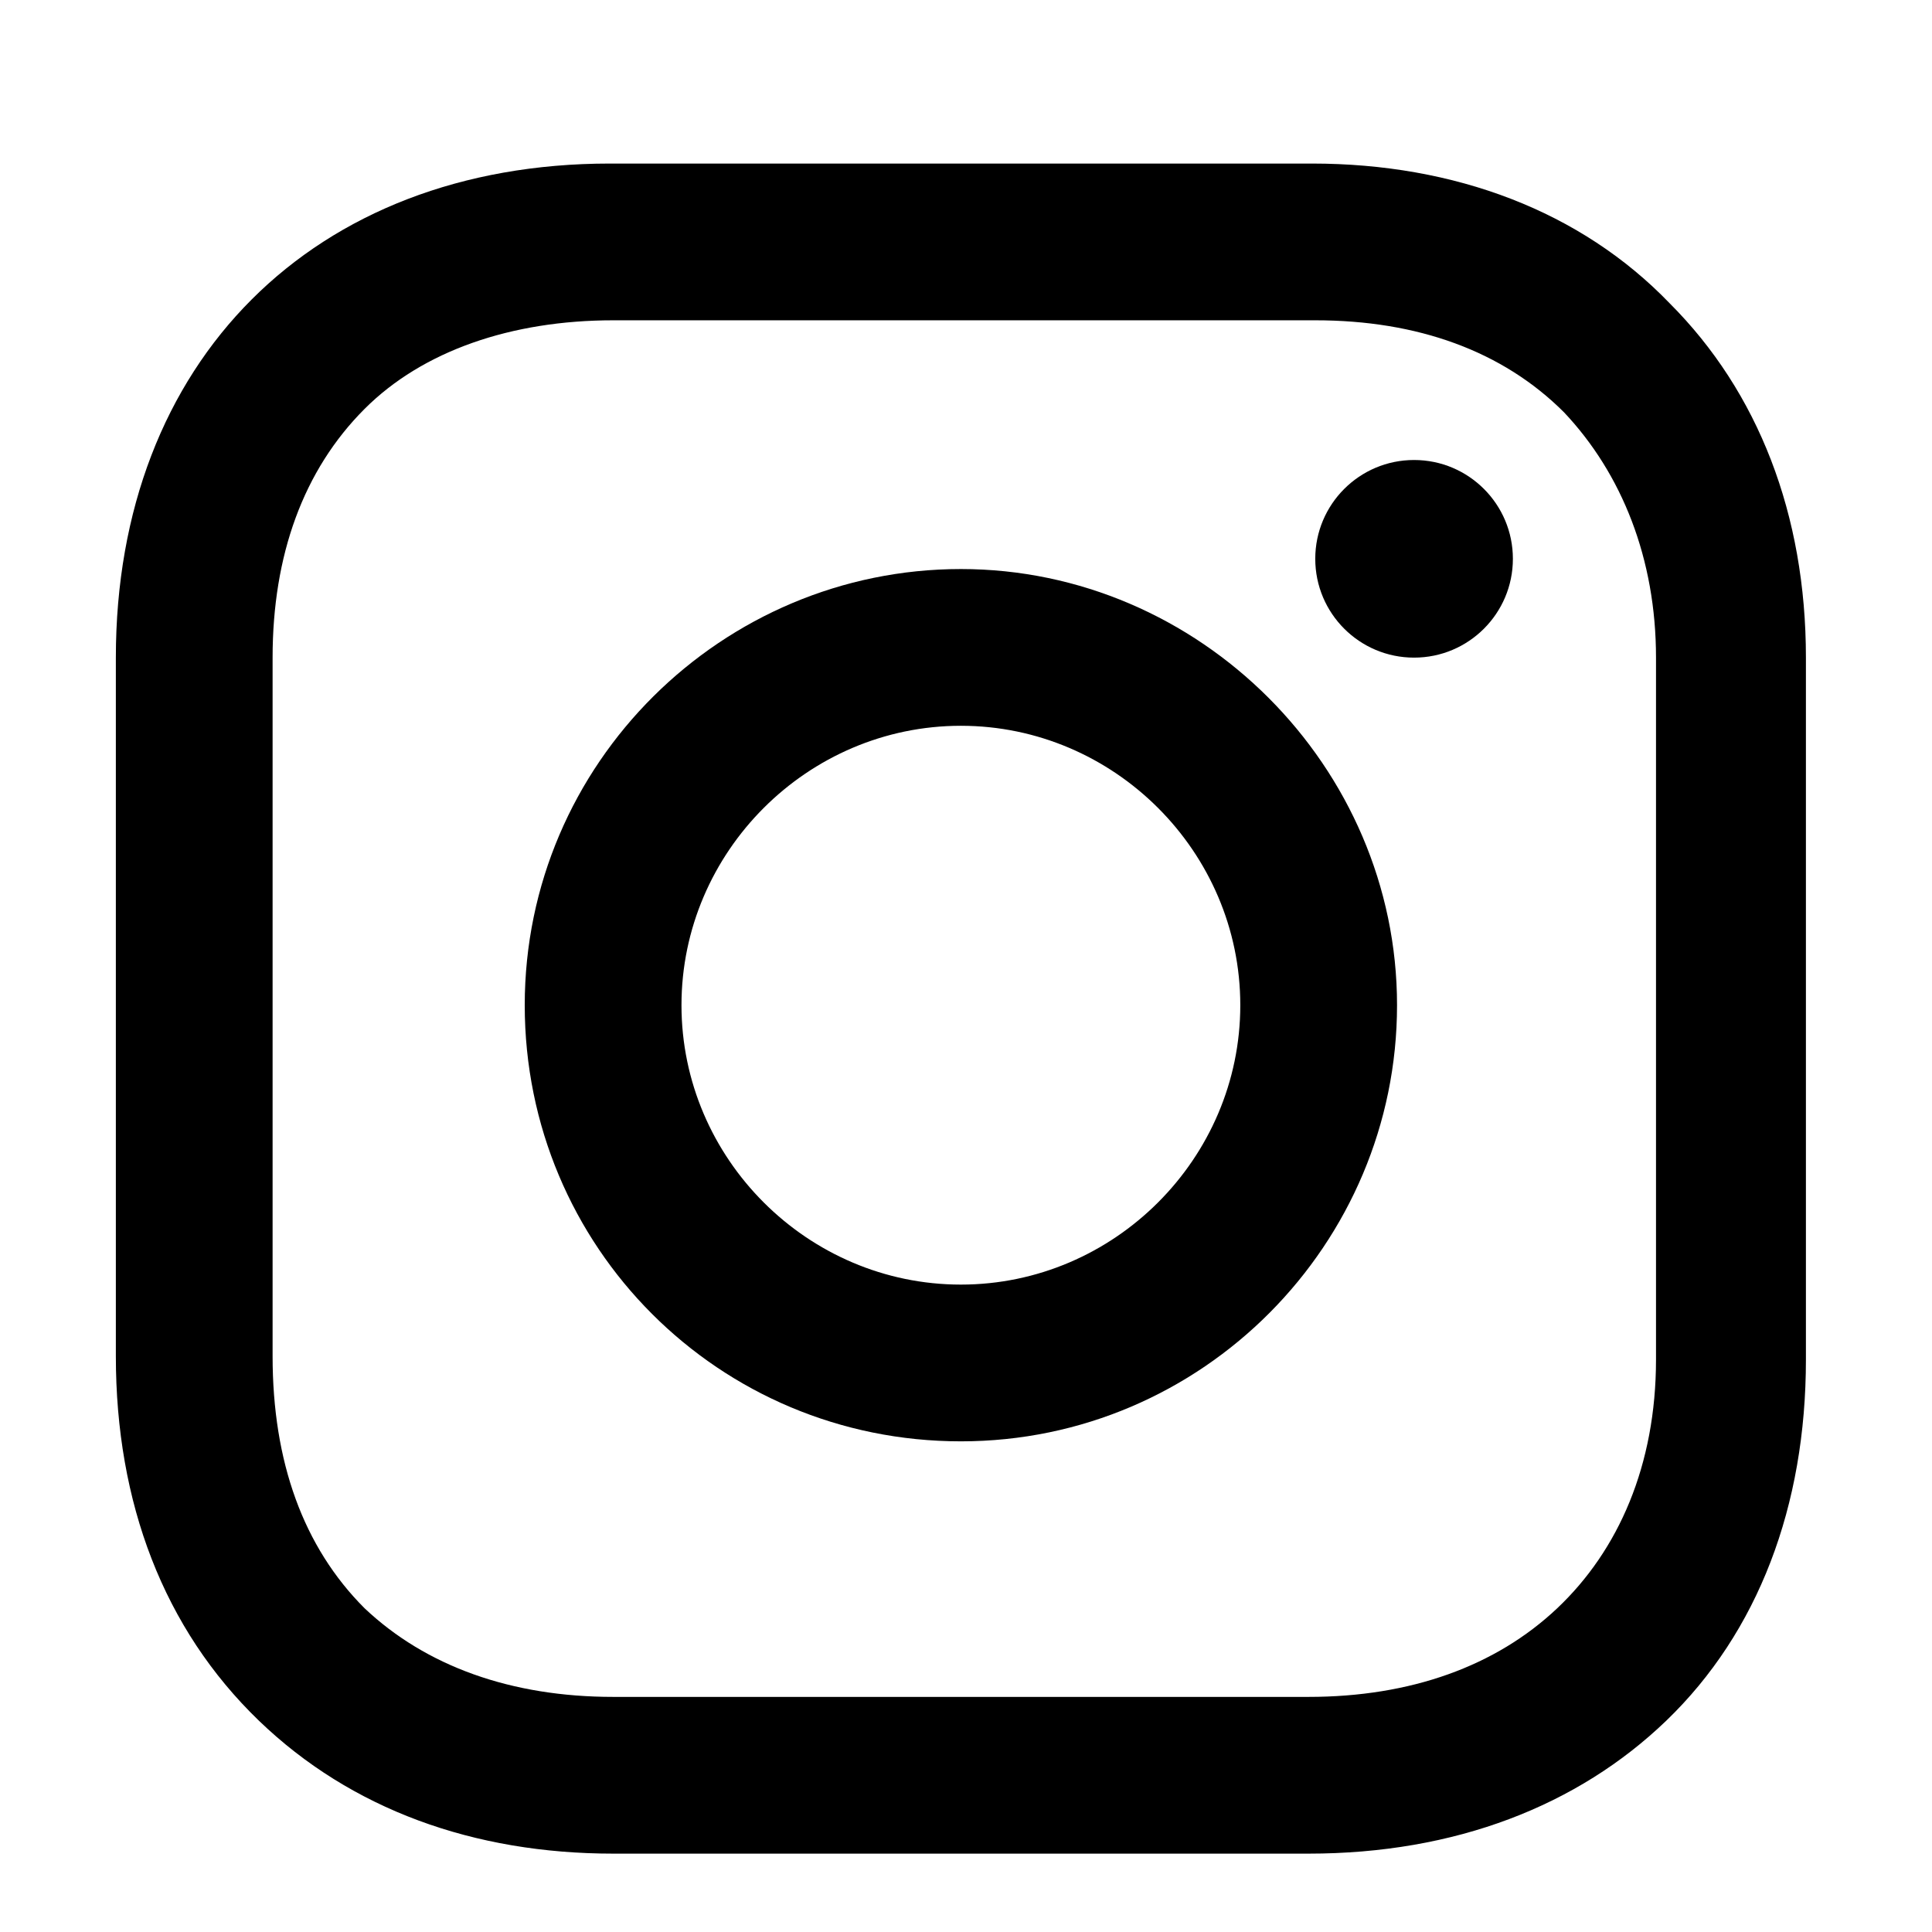
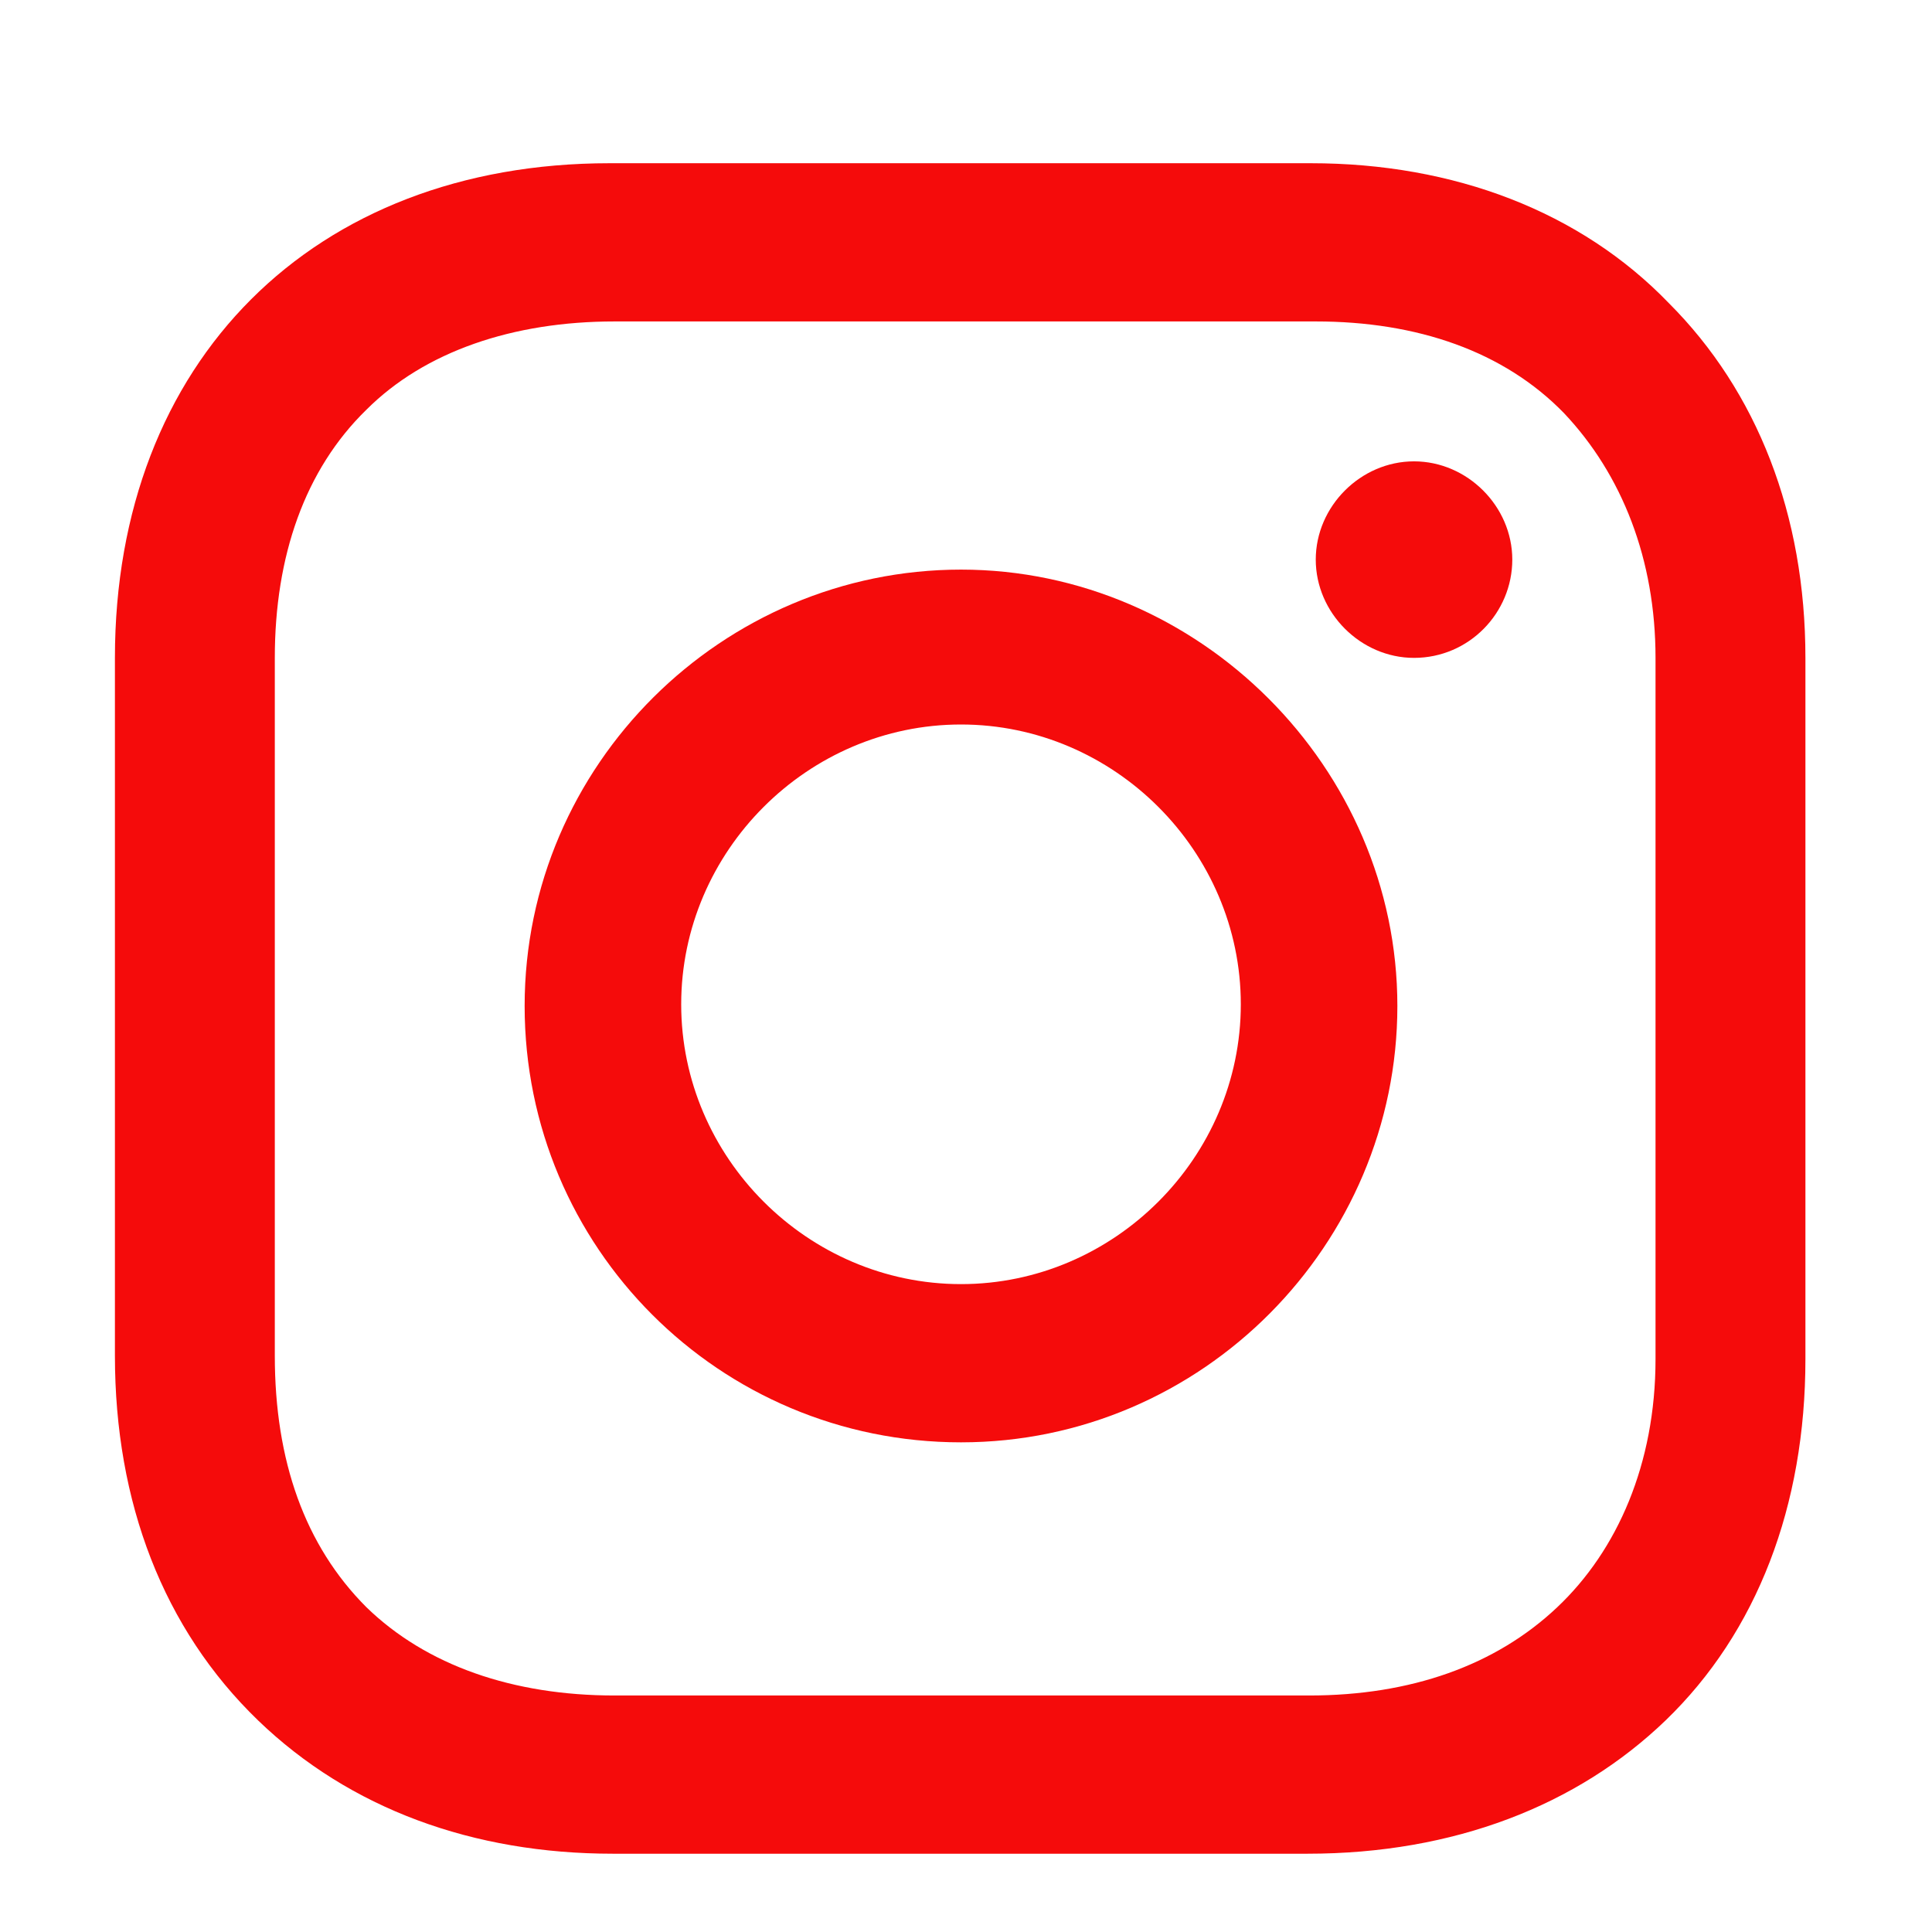
- <svg xmlns="http://www.w3.org/2000/svg" width="116" height="116" viewBox="0 0 116 116" fill="none">
-   <path d="M57.693 34.166C43.372 34.166 31.506 45.827 31.506 60.353C31.506 74.878 43.168 86.54 57.693 86.54C72.219 86.54 83.88 74.674 83.88 60.353C83.88 46.032 72.014 34.166 57.693 34.166ZM57.693 77.129C48.487 77.129 40.917 69.559 40.917 60.353C40.917 51.146 48.487 43.577 57.693 43.577C66.9 43.577 74.469 51.146 74.469 60.353C74.469 69.559 66.9 77.129 57.693 77.129Z" fill="black" />
-   <path d="M84.903 39.485C88.18 39.485 90.836 36.829 90.836 33.552C90.836 30.275 88.18 27.619 84.903 27.619C81.626 27.619 78.97 30.275 78.97 33.552C78.97 36.829 81.626 39.485 84.903 39.485Z" fill="black" />
-   <path d="M100.247 18.208C94.928 12.684 87.358 9.82 78.765 9.82H36.621C18.822 9.82 6.956 21.686 6.956 39.485V81.425C6.956 90.222 9.82 97.792 15.549 103.316C21.072 108.635 28.437 111.295 36.825 111.295H78.561C87.358 111.295 94.723 108.43 100.042 103.316C105.566 97.996 108.43 90.427 108.43 81.63V39.485C108.43 30.892 105.566 23.527 100.247 18.208ZM99.429 81.63C99.429 87.972 97.178 93.086 93.496 96.564C89.813 100.042 84.698 101.884 78.561 101.884H36.825C30.688 101.884 25.573 100.042 21.891 96.564C18.208 92.882 16.367 87.767 16.367 81.425V39.485C16.367 33.347 18.208 28.233 21.891 24.55C25.369 21.072 30.688 19.231 36.825 19.231H78.97C85.108 19.231 90.222 21.072 93.905 24.755C97.383 28.437 99.429 33.552 99.429 39.485V81.63Z" fill="black" />
+ <svg xmlns="http://www.w3.org/2000/svg" version="1.1" viewBox="0 0 116 116">
+   <defs>
+     <style>
+       .cls-1 {
+         fill: #f50b0b;
+       }
+     </style>
+   </defs>
+   <g>
+     <g id="Layer_1">
+       <path class="cls-1" d="M57.7,34.2c-14.3,0-26.2,11.7-26.2,26.2s11.7,26.2,26.2,26.2,26.2-11.9,26.2-26.2-11.9-26.2-26.2-26.2ZM57.7,77.1c-9.2,0-16.8-7.6-16.8-16.8s7.6-16.8,16.8-16.8,16.8,7.6,16.8,16.8-7.6,16.8-16.8,16.8Z" />
+       <path class="cls-1" d="M84.9,39.5c3.3,0,5.9-2.7,5.9-5.9s-2.7-5.9-5.9-5.9-5.9,2.7-5.9,5.9,2.7,5.9,5.9,5.9Z" />
+       <path class="cls-1" d="M100.2,18.2c-5.3-5.5-12.9-8.4-21.5-8.4h-42.1c-17.8,0-29.7,11.9-29.7,29.7v41.9c0,8.8,2.9,16.4,8.6,21.9,5.5,5.3,12.9,8,21.3,8h41.7c8.8,0,16.2-2.9,21.5-8,5.5-5.3,8.4-12.9,8.4-21.7v-42.1c0-8.6-2.9-16-8.2-21.3ZM99.4,81.6c0,6.3-2.3,11.5-5.9,14.9-3.7,3.5-8.8,5.3-14.9,5.3h-41.7c-6.1,0-11.3-1.8-14.9-5.3-3.7-3.7-5.5-8.8-5.5-15.1v-41.9c0-6.1,1.8-11.3,5.5-14.9,3.5-3.5,8.8-5.3,14.9-5.3h42.1c6.1,0,11.3,1.8,14.9,5.5,3.5,3.7,5.5,8.8,5.5,14.7v42.1Z" />
+     </g>
+   </g>
</svg>
